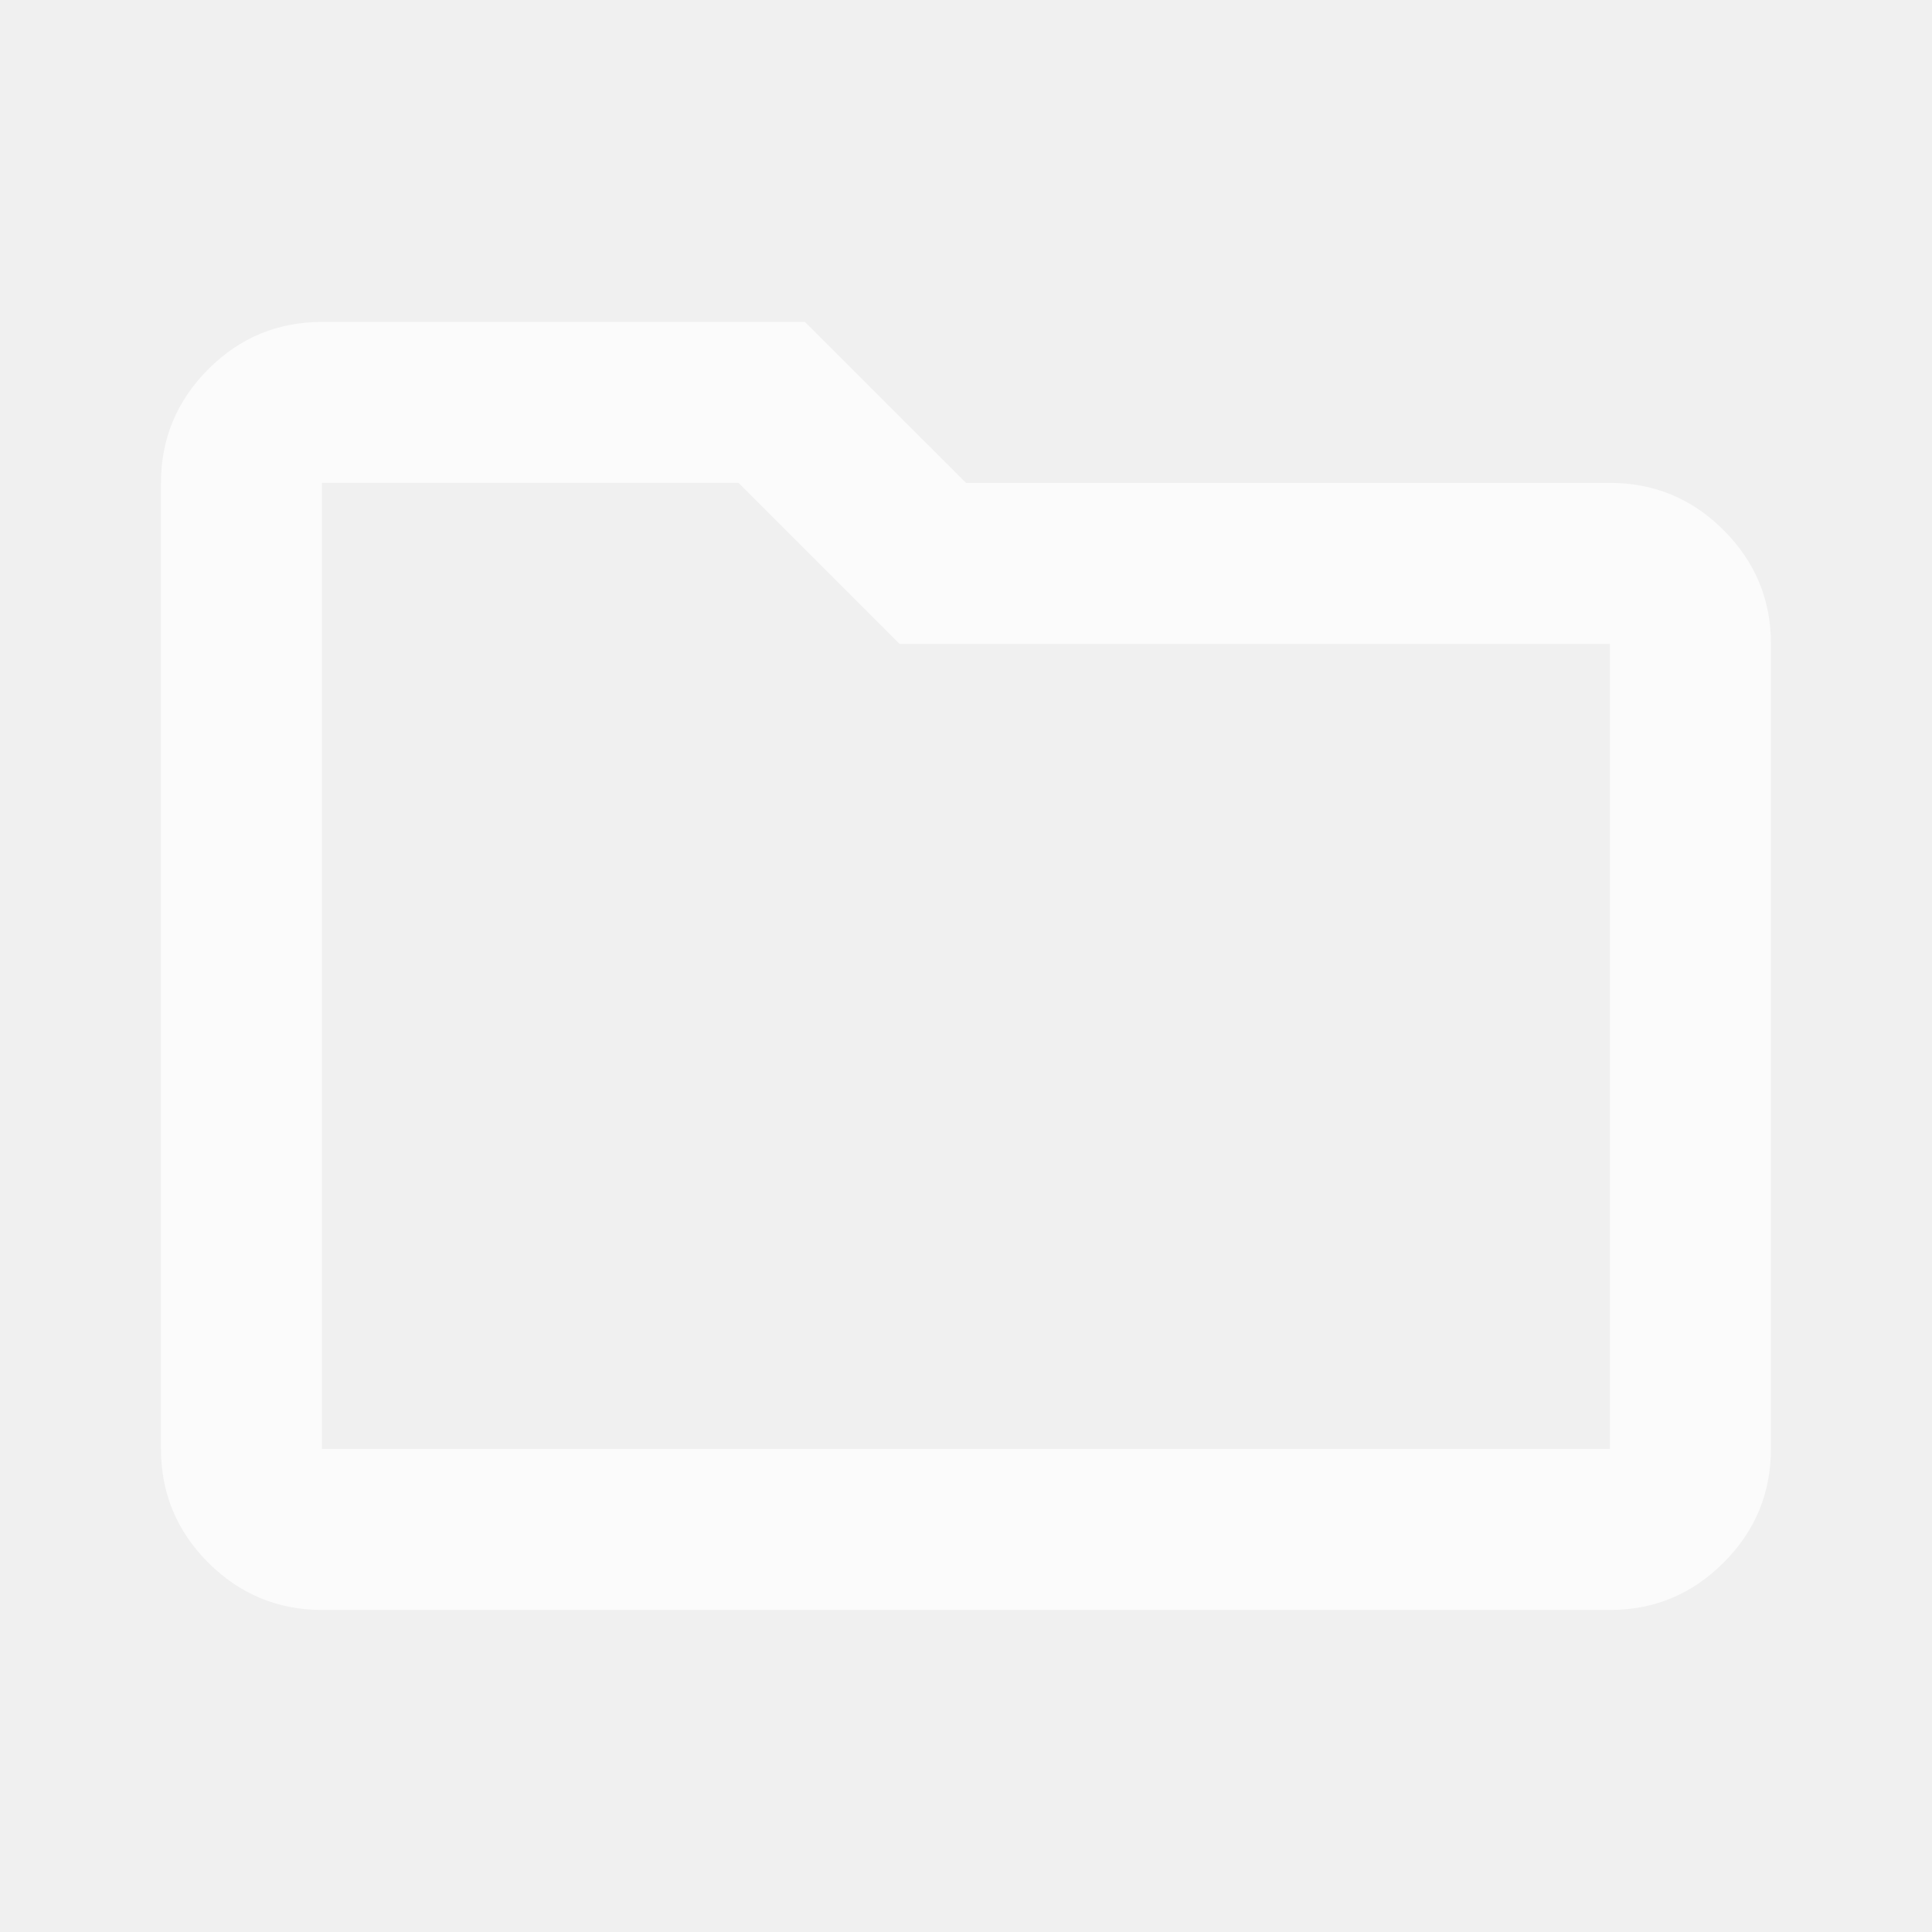
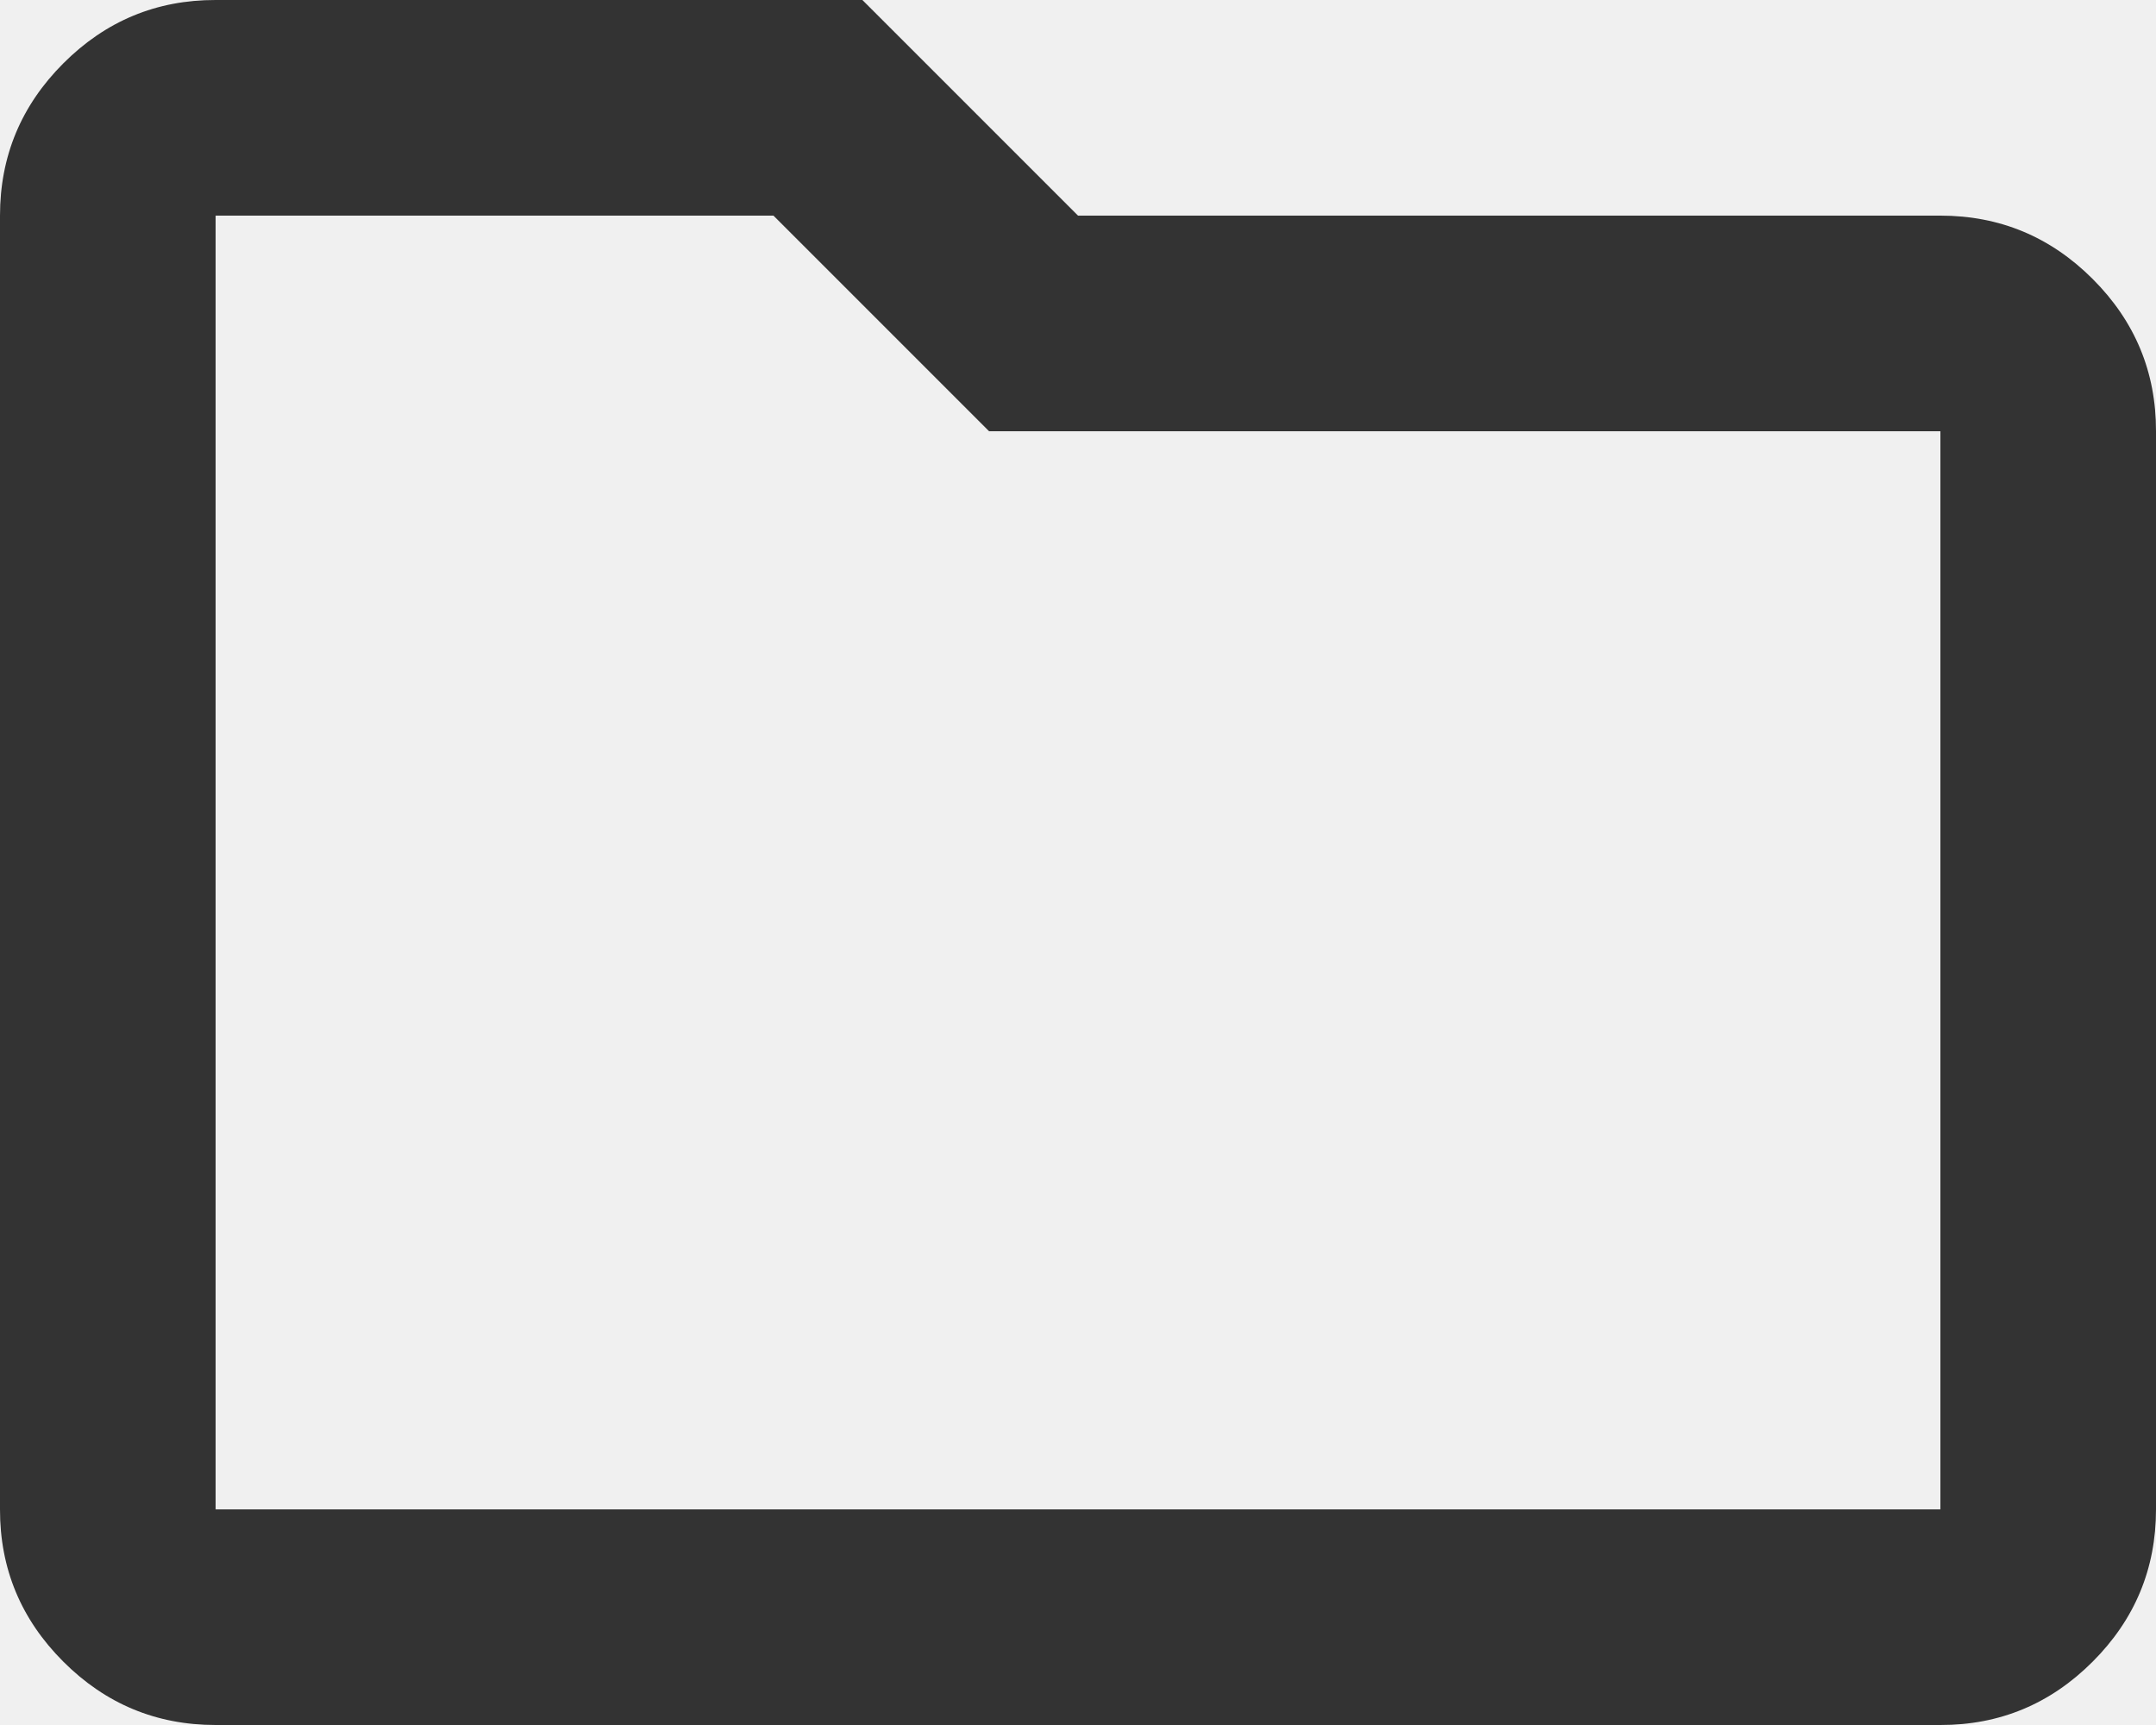
- <svg xmlns="http://www.w3.org/2000/svg" width="16" height="16" viewBox="0 0 16 16" fill="none">
-   <g opacity="0.7">
-     <path d="M2.666 13.333C2.3 13.333 1.986 13.202 1.724 12.941C1.463 12.679 1.333 12.366 1.333 11.999V3.999C1.333 3.633 1.464 3.319 1.725 3.057C1.986 2.796 2.3 2.666 2.666 2.666H6.666L8 3.999H13.333C13.7 3.999 14.014 4.13 14.275 4.391C14.536 4.653 14.667 4.966 14.666 5.333V11.999C14.666 12.366 14.536 12.68 14.274 12.941C14.013 13.203 13.699 13.333 13.333 13.333H2.666ZM2.666 11.999H13.333V5.333H7.45L6.116 3.999H2.666V11.999Z" fill="white" />
-   </g>
+ <svg xmlns="http://www.w3.org/2000/svg" width="20" height="16" viewBox="0 0 20 16" fill="none">
+   <path d="M2 16C1.45 16 0.979 15.804 0.587 15.412C0.195 15.02 -0.001 14.549 1.69779e-06 14V2C1.69779e-06 1.45 0.196 0.979 0.588 0.587C0.98 0.195 1.451 -0.001 2 1.69779e-06H8L10 2H18C18.55 2 19.021 2.196 19.413 2.588C19.805 2.98 20.001 3.451 20 4V14C20 14.55 19.804 15.021 19.412 15.413C19.02 15.805 18.549 16.001 18 16H2ZM2 14H18V4H9.175L7.175 2H2V14Z" fill="#333333" />
</svg>
